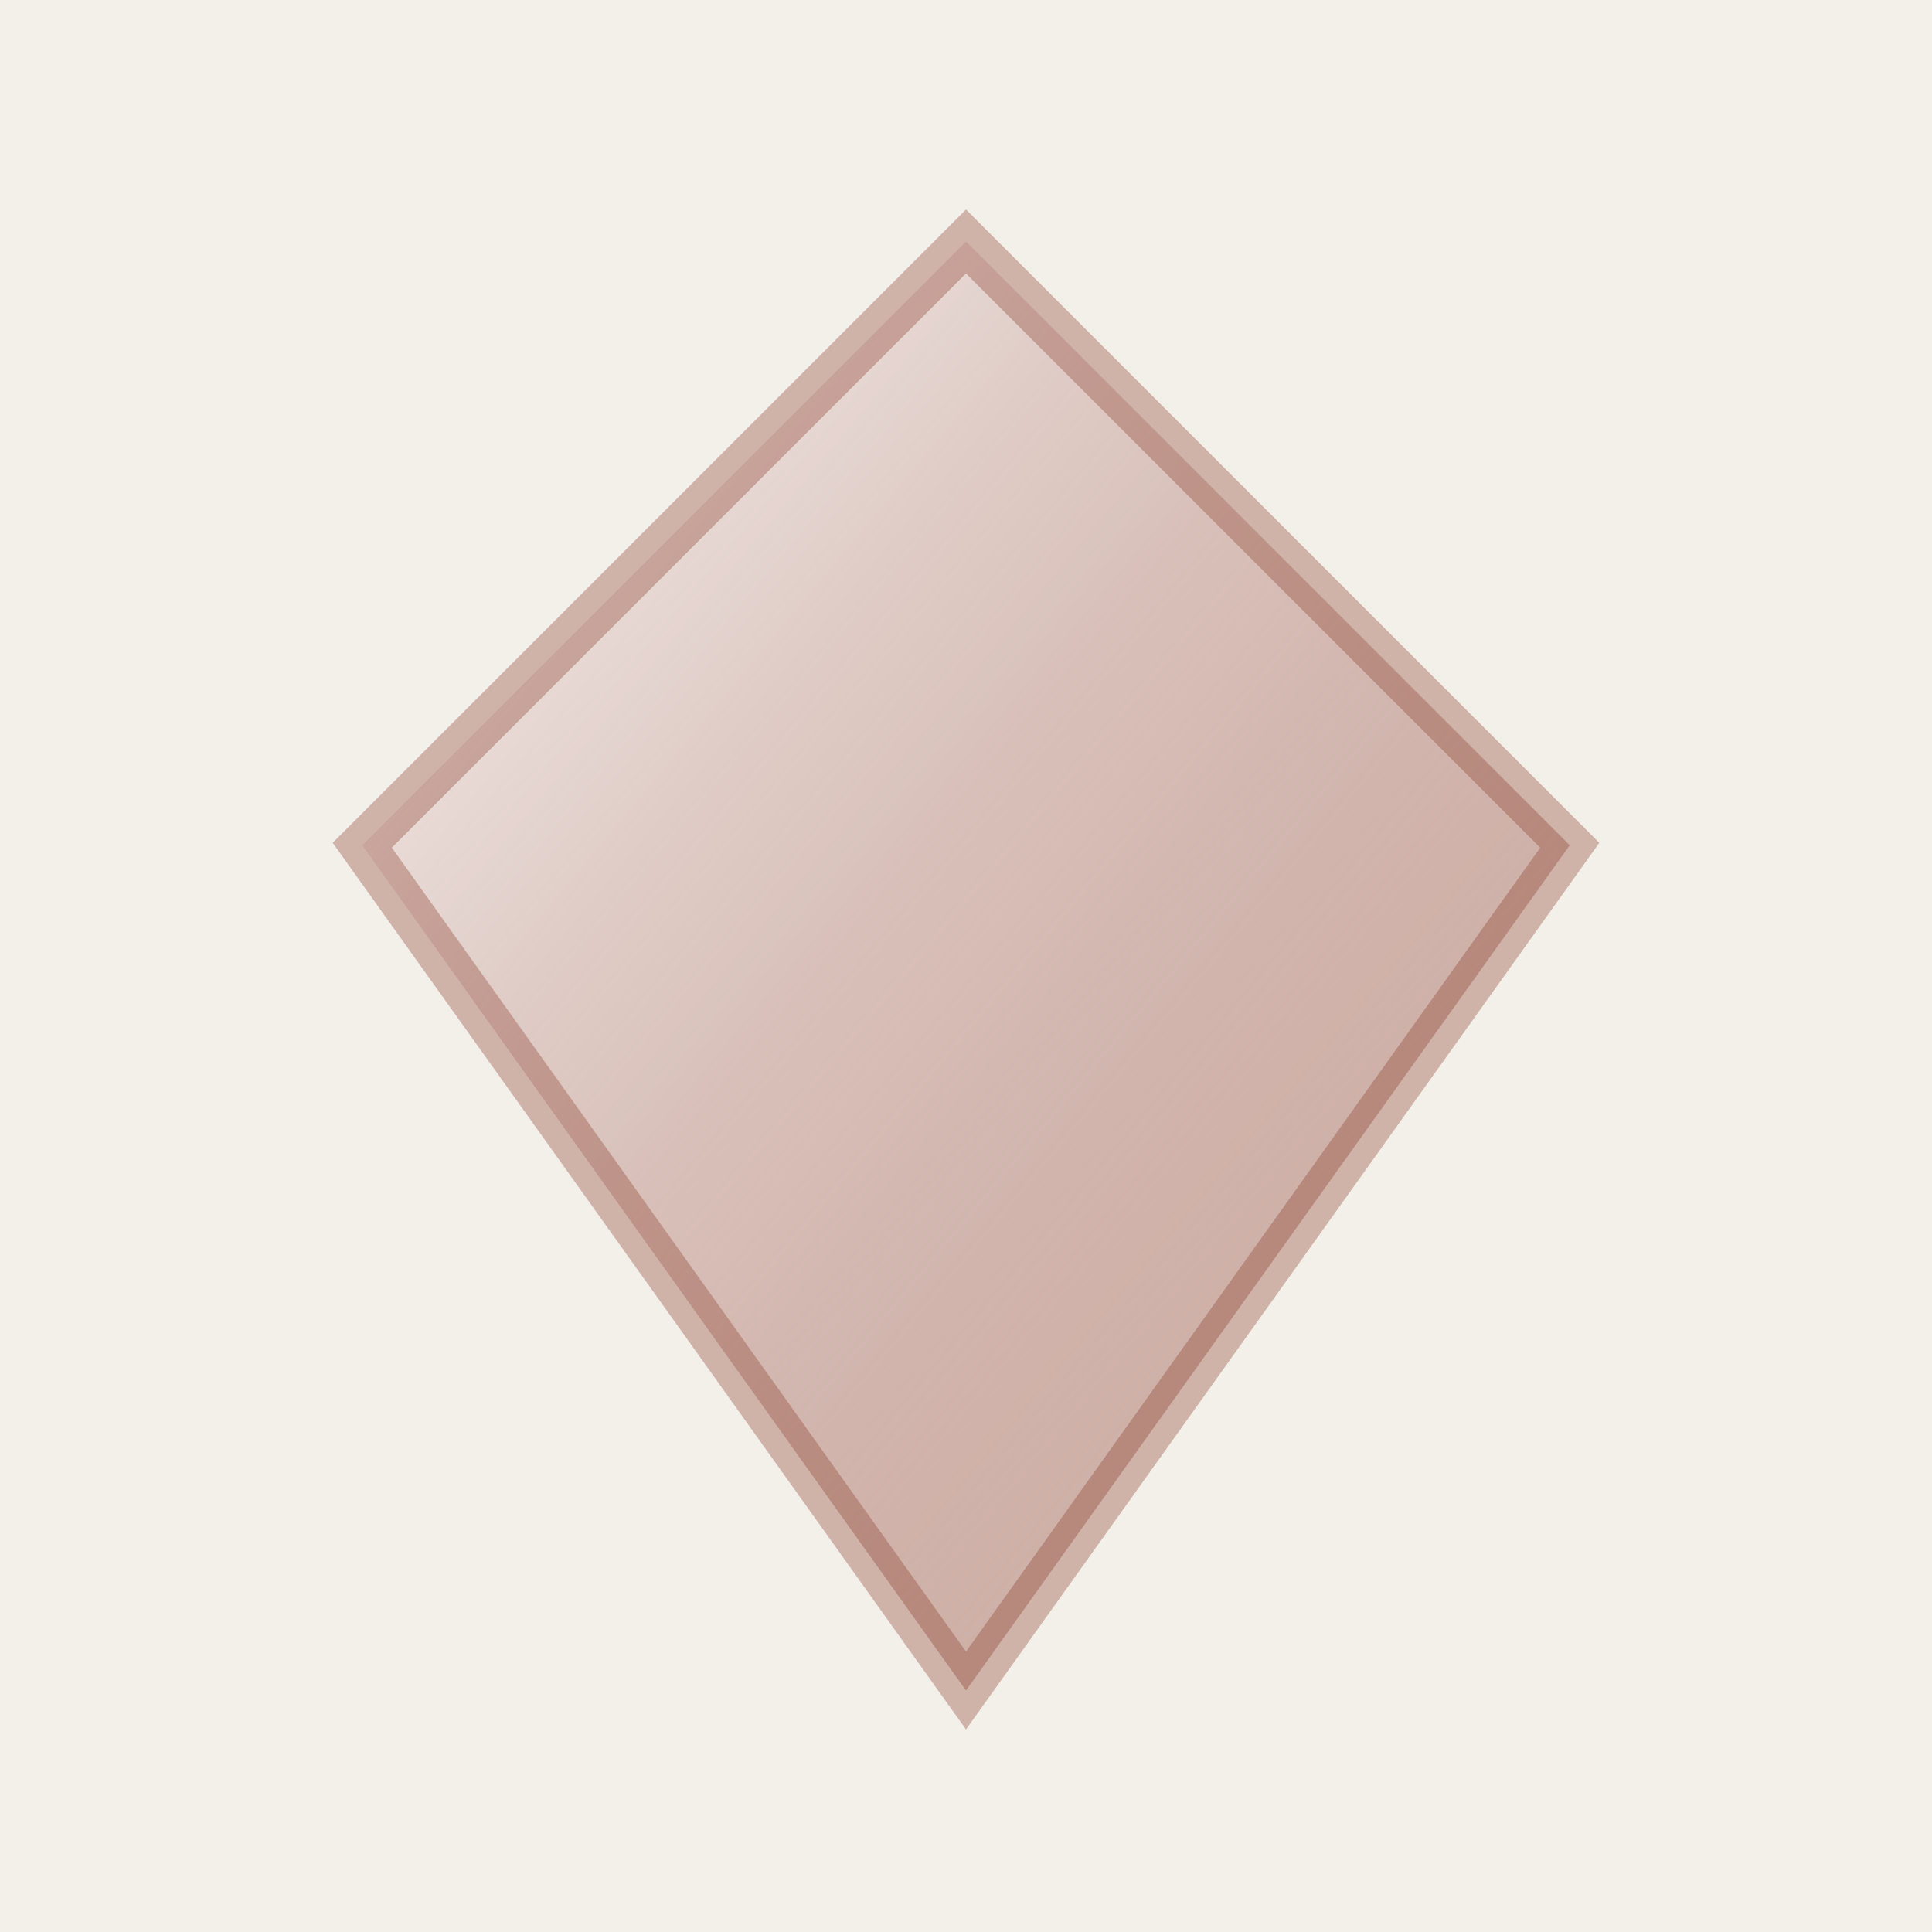
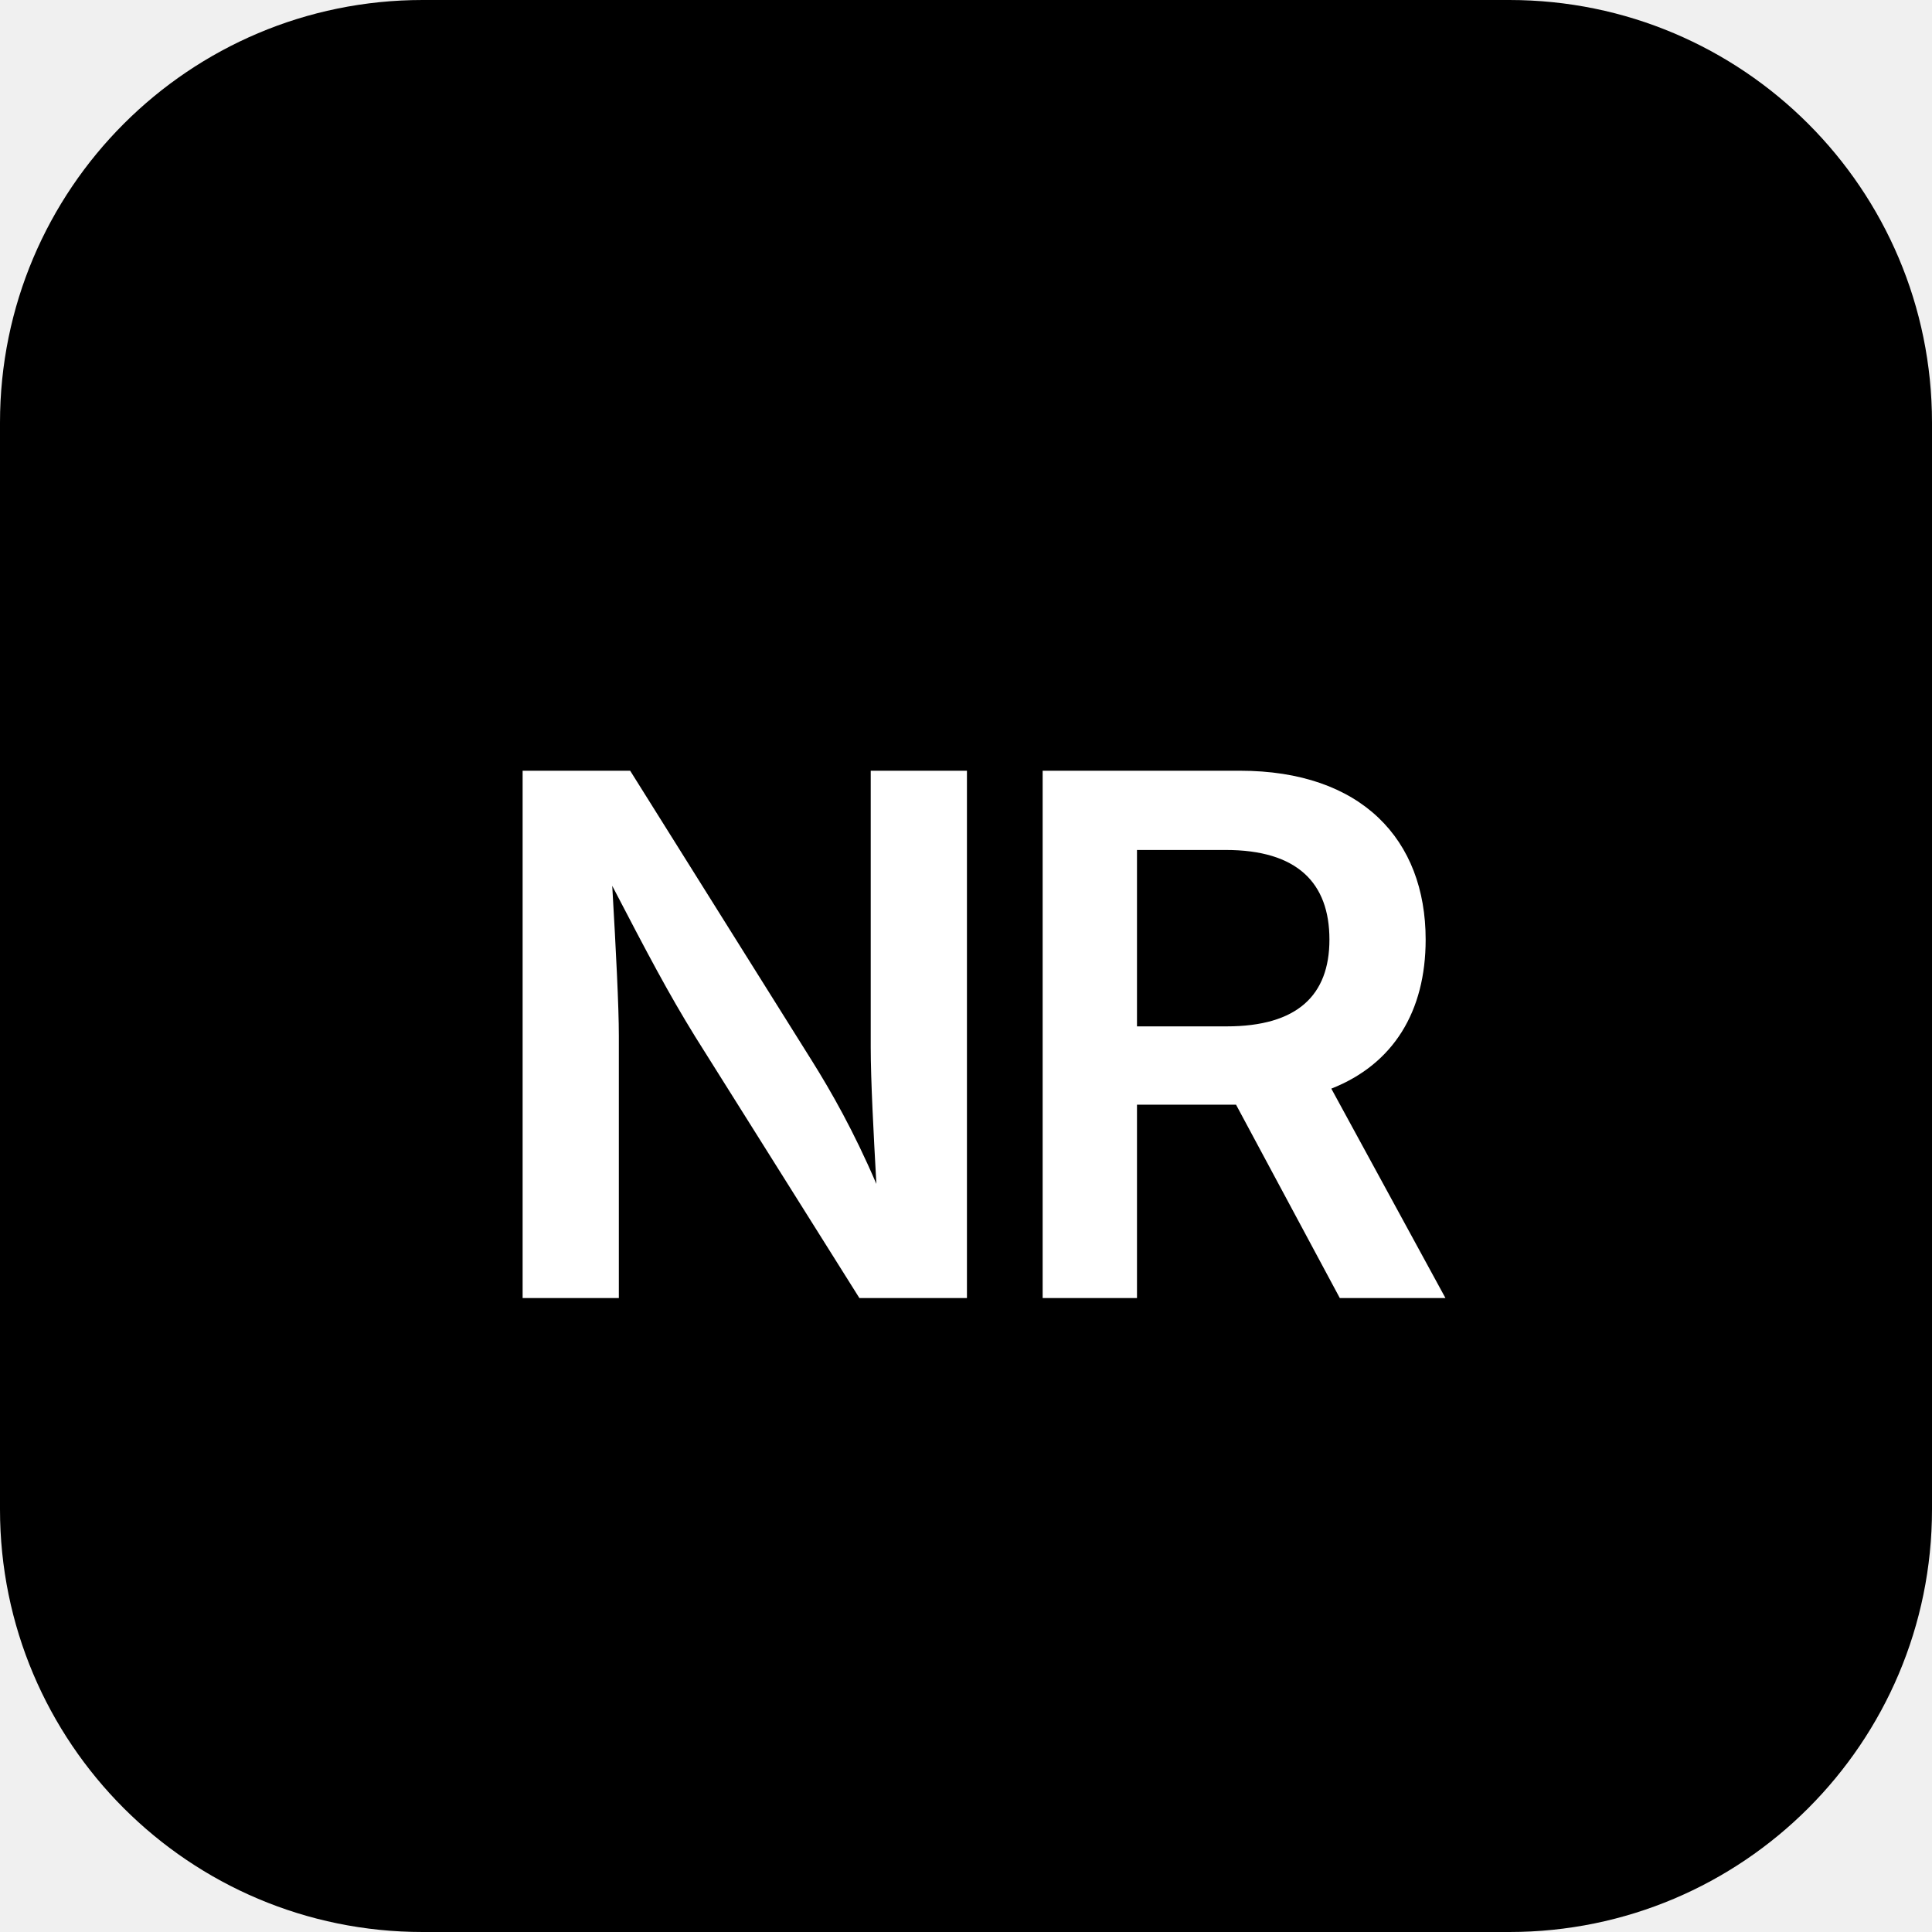
- <svg xmlns="http://www.w3.org/2000/svg" viewBox="0 0 32 32">
-   <rect width="32" height="32" fill="#f3f0ea" />
-   <polygon points="16,4 26,14 16,28 6,14" fill="url(#c)" stroke="rgba(140,64,48,0.35)" stroke-width="0.75" />
-   <defs>
-     <linearGradient id="c" x1="0" y1="0" x2="1" y2="1">
-       <stop offset="0%" stop-color="#fff" stop-opacity="0.95" />
-       <stop offset="100%" stop-color="#8c4030" stop-opacity="0.35" />
-     </linearGradient>
-   </defs>
+ <svg xmlns="http://www.w3.org/2000/svg" viewBox="0 0 32 32" role="img" aria-label="NR">
+   <rect width="32" height="32" rx="7" fill="#000000" />
+   <text x="16" y="21.5" text-anchor="middle" font-family="Inter, system-ui, -apple-system, sans-serif" font-size="12" font-weight="600" letter-spacing="-0.5" fill="#ffffff">
+     NR
+   </text>
</svg>
